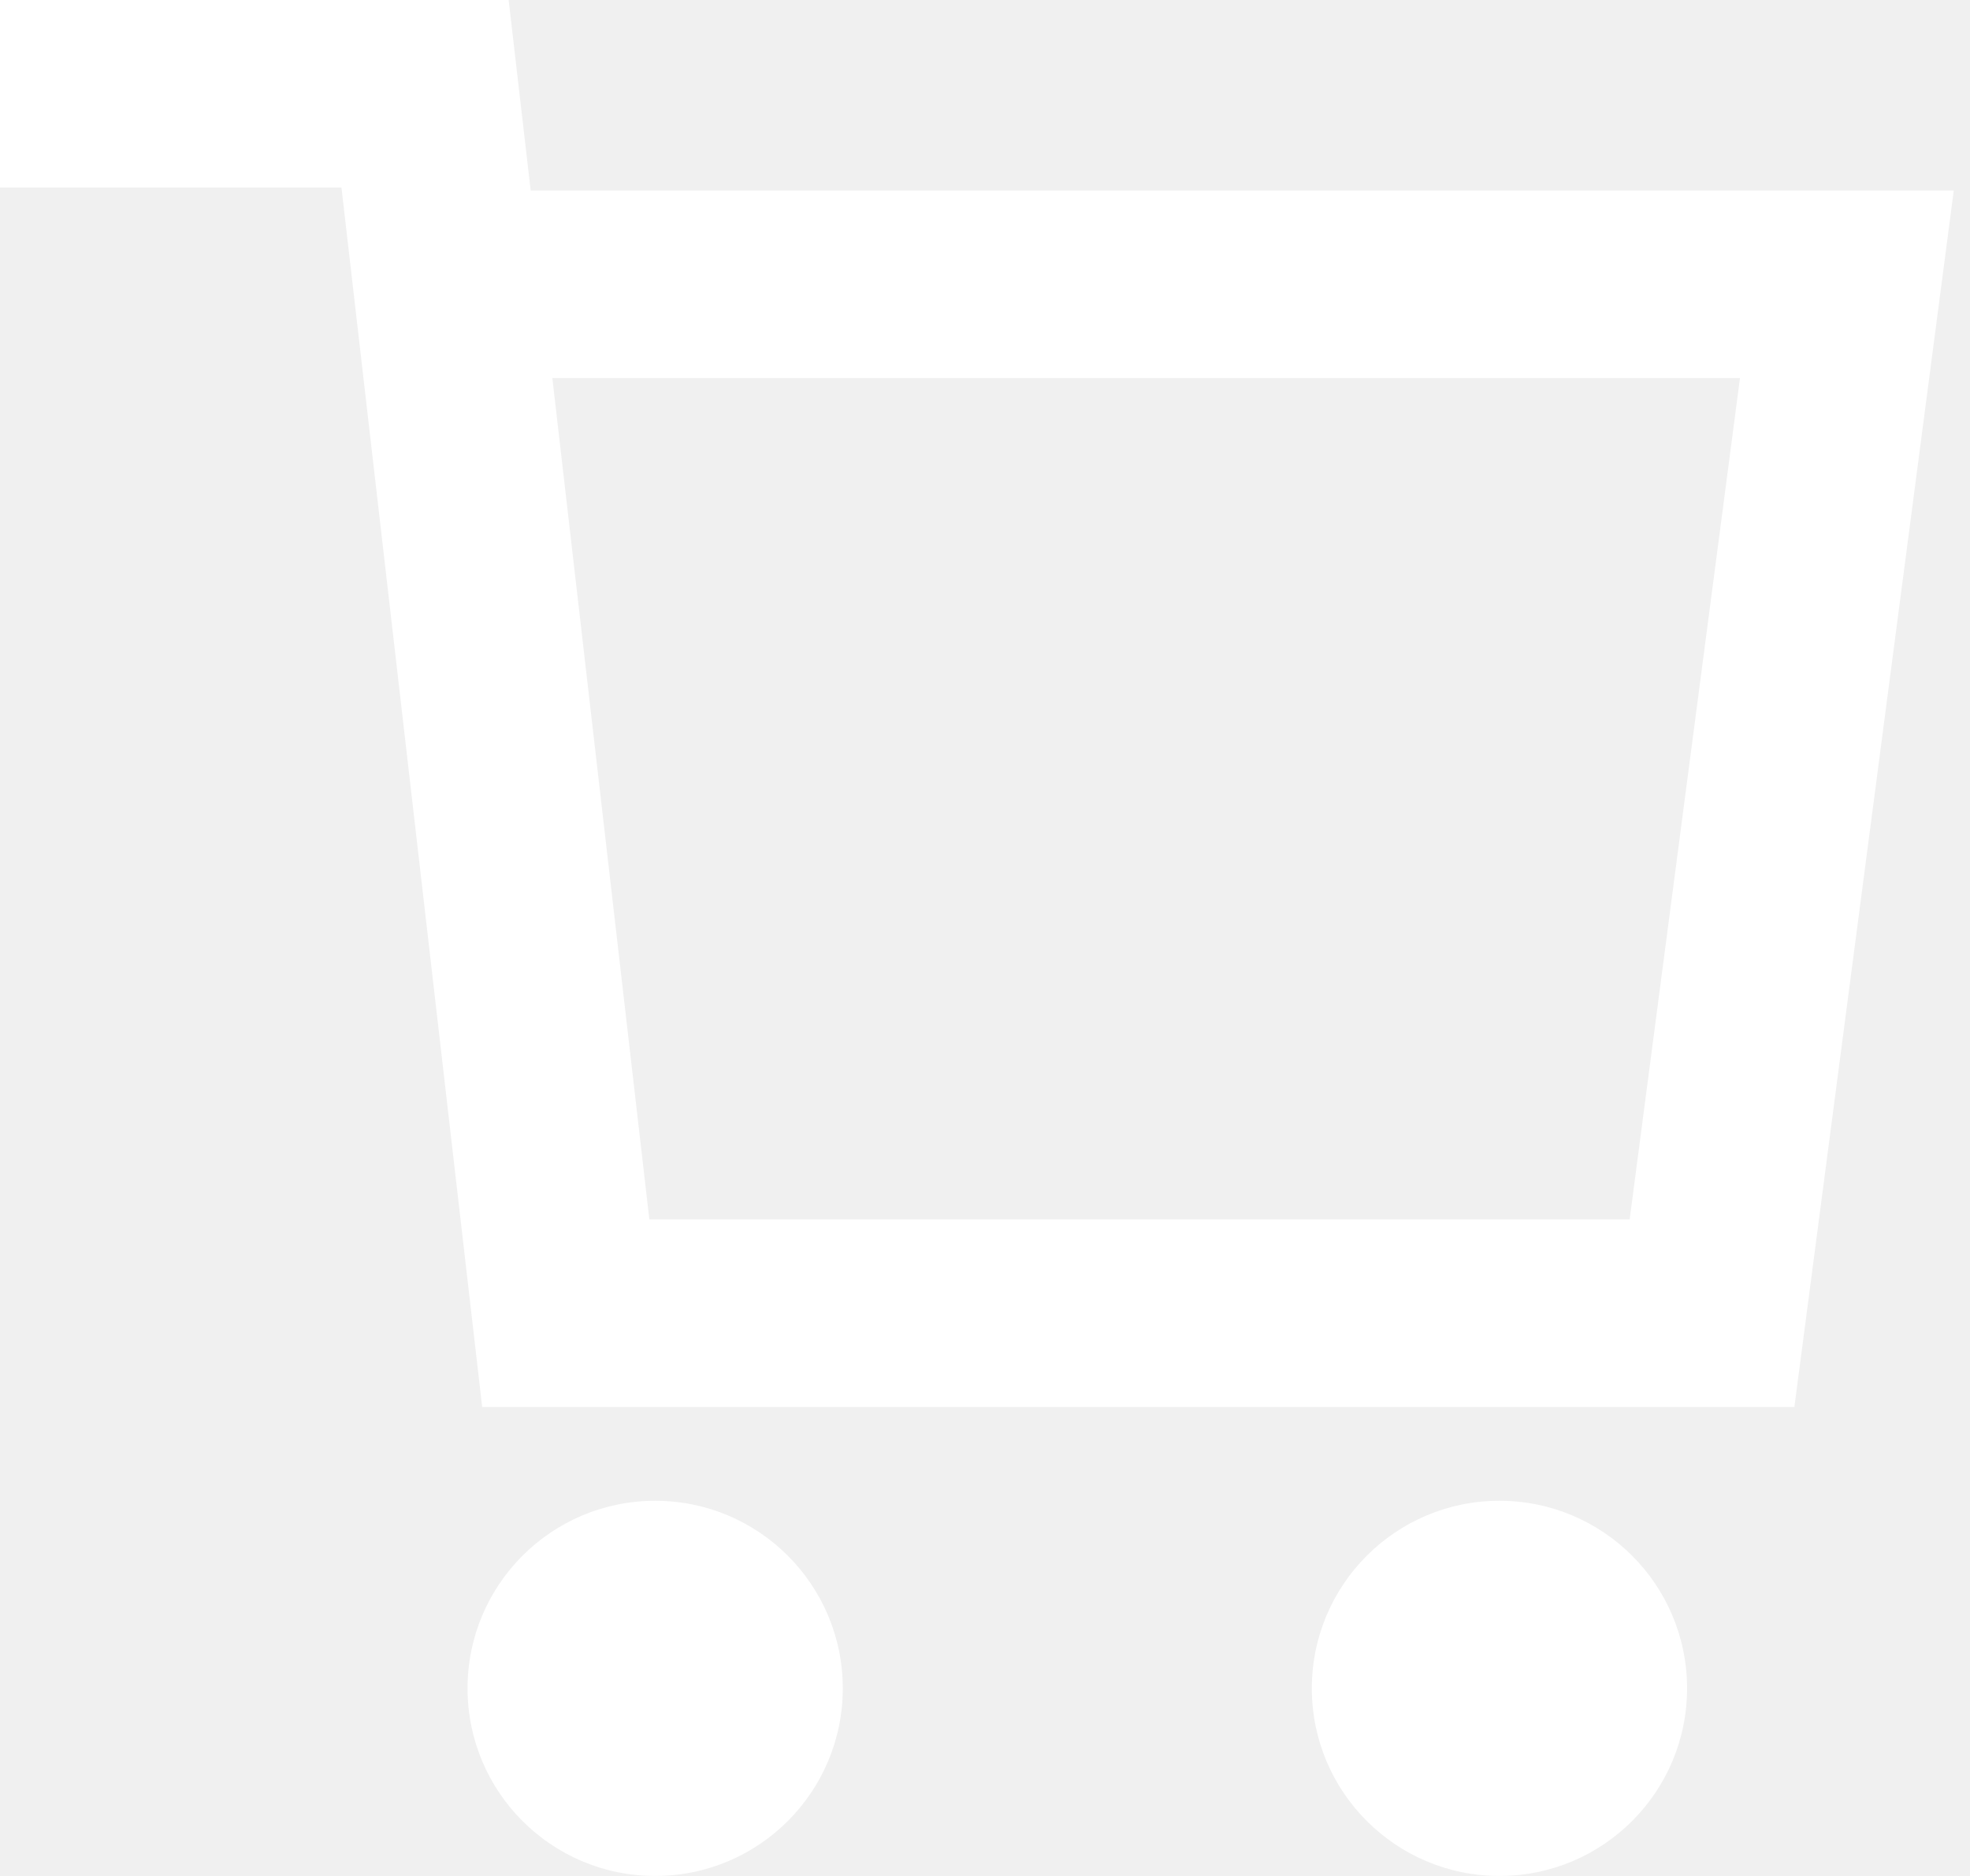
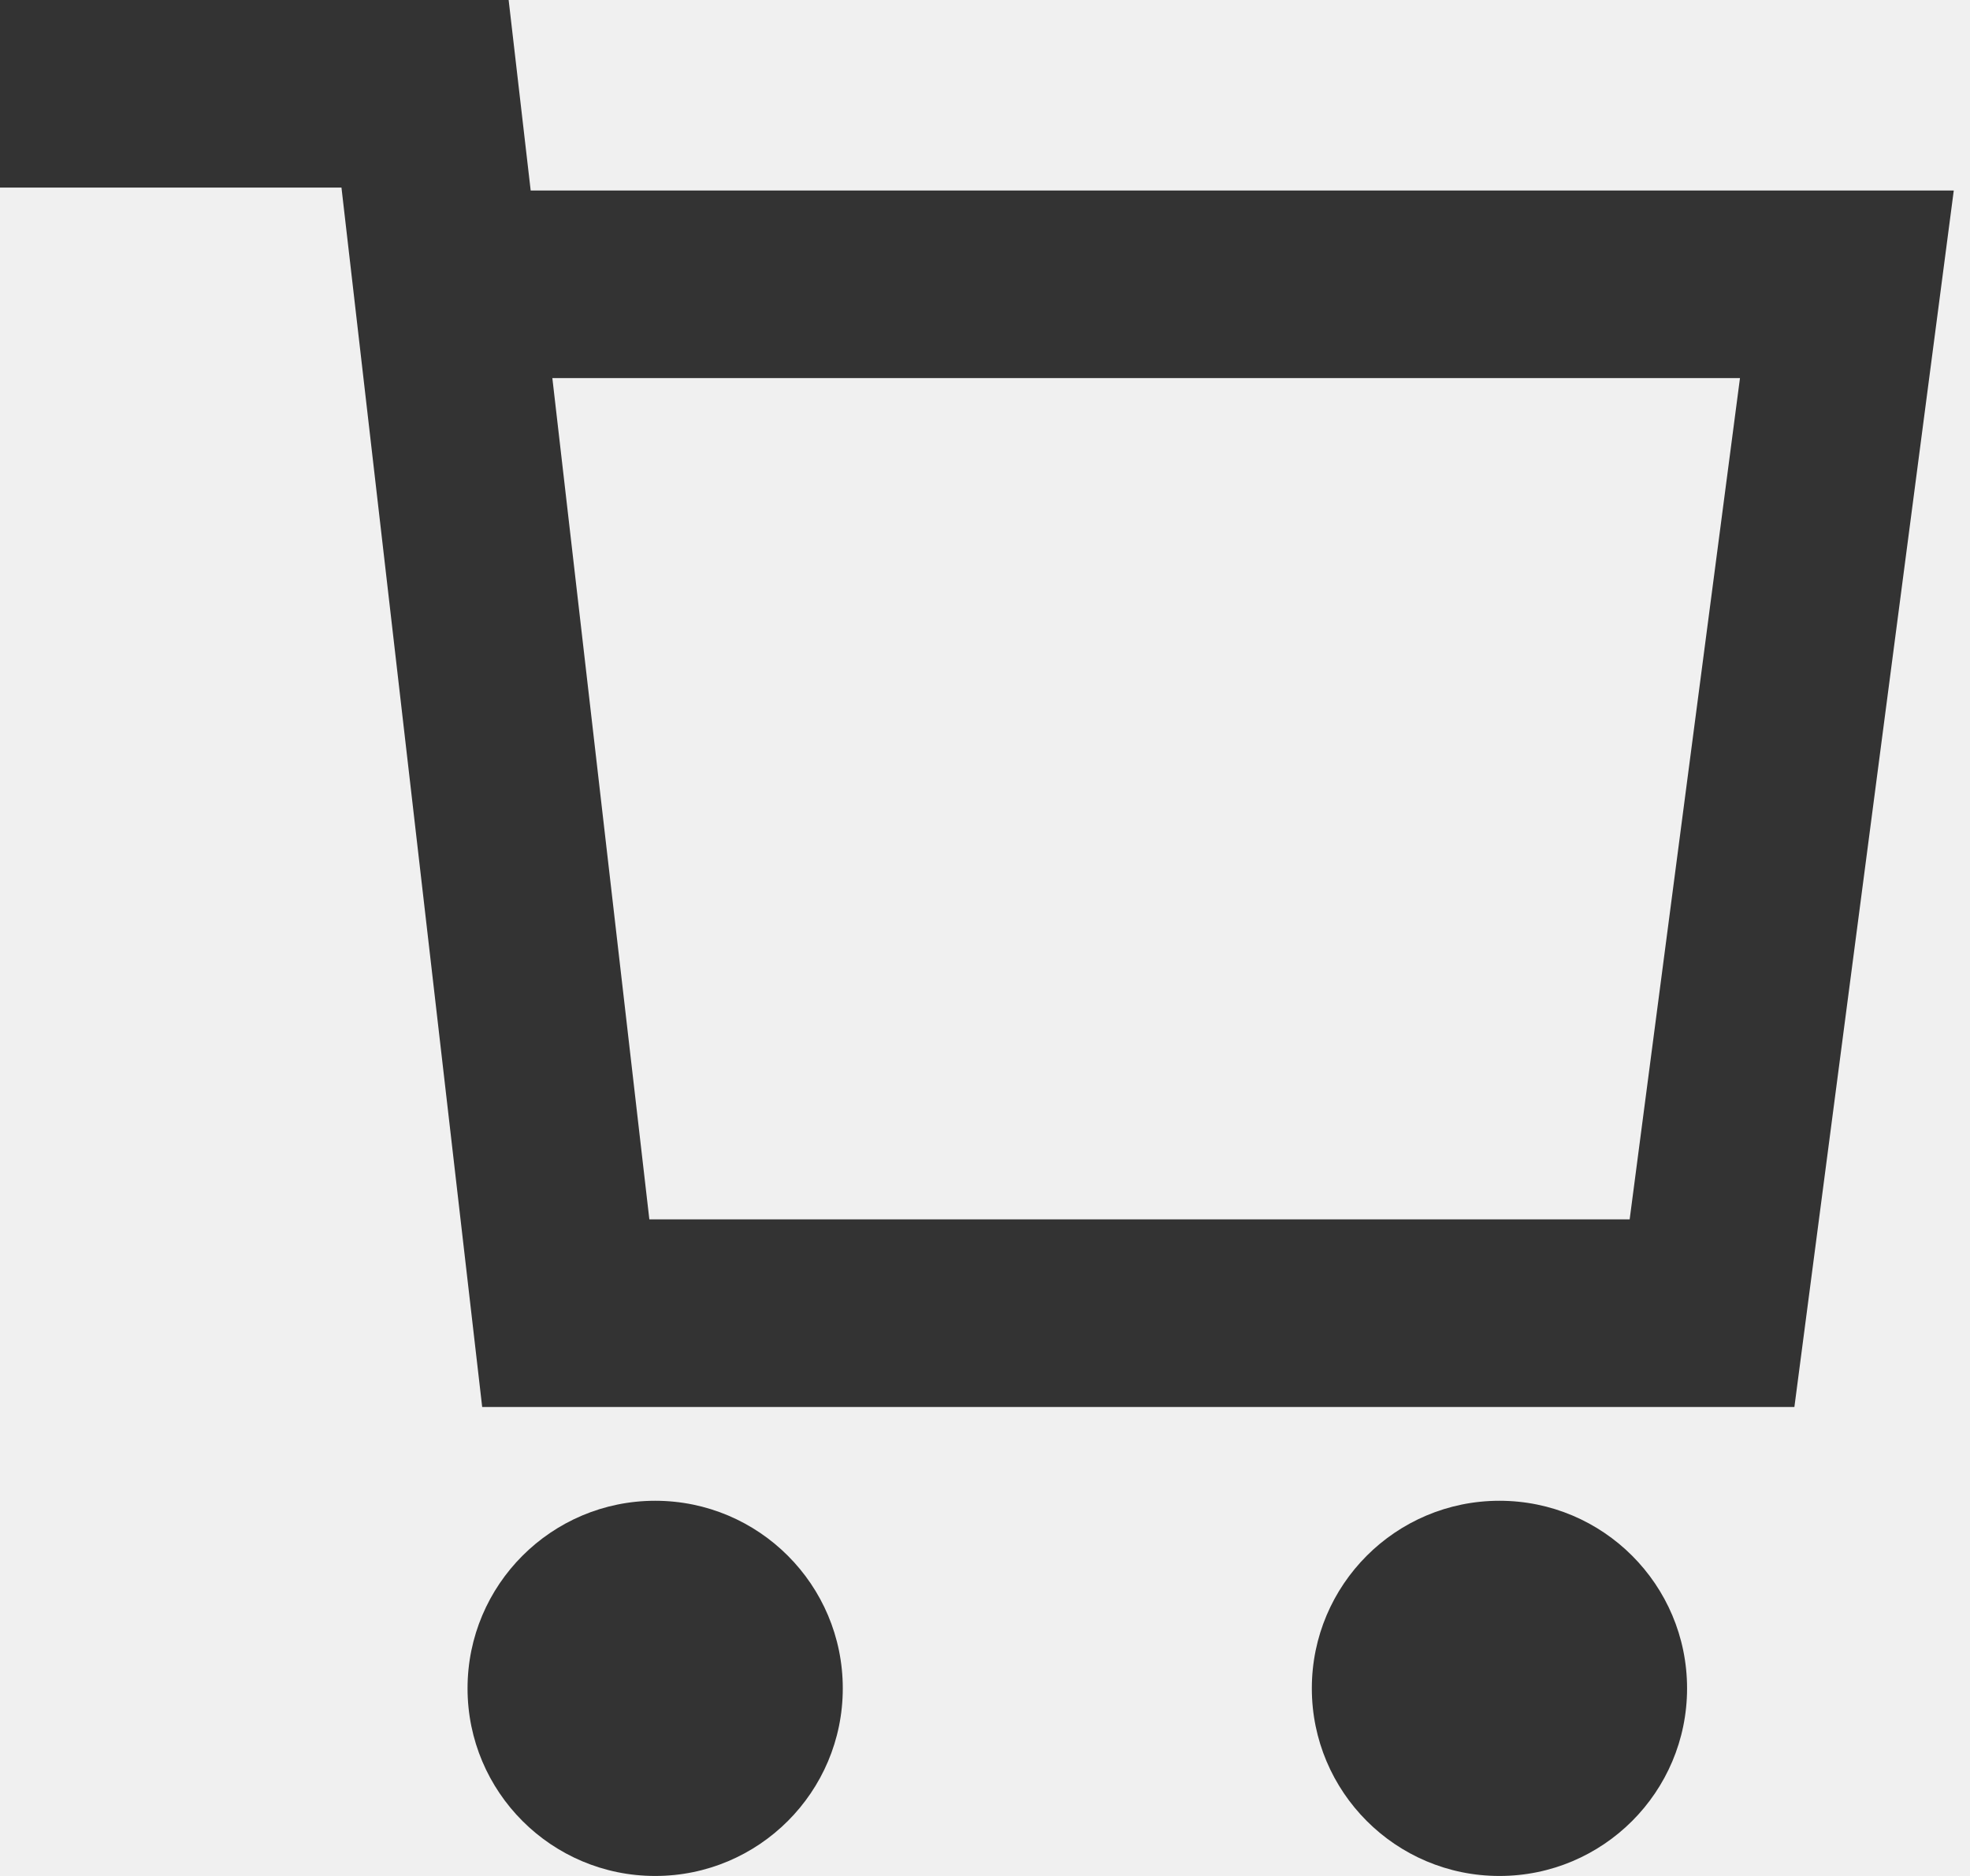
<svg xmlns="http://www.w3.org/2000/svg" width="21" height="20" viewBox="0 0 21 20">
-   <g fill="#FFF">
+   <g fill="#333333">
    <path d="M5.657 2.031L5.422 0H0v2h3.64l1.5 13h13.988l1.699-12.969H5.657zM17.372 13H6.922L5.888 4.031h12.66L17.372 13z" />
    <circle cx="6.984" cy="18" r="2" />
    <circle cx="15.984" cy="18" r="2" />
  </g>
</svg>
